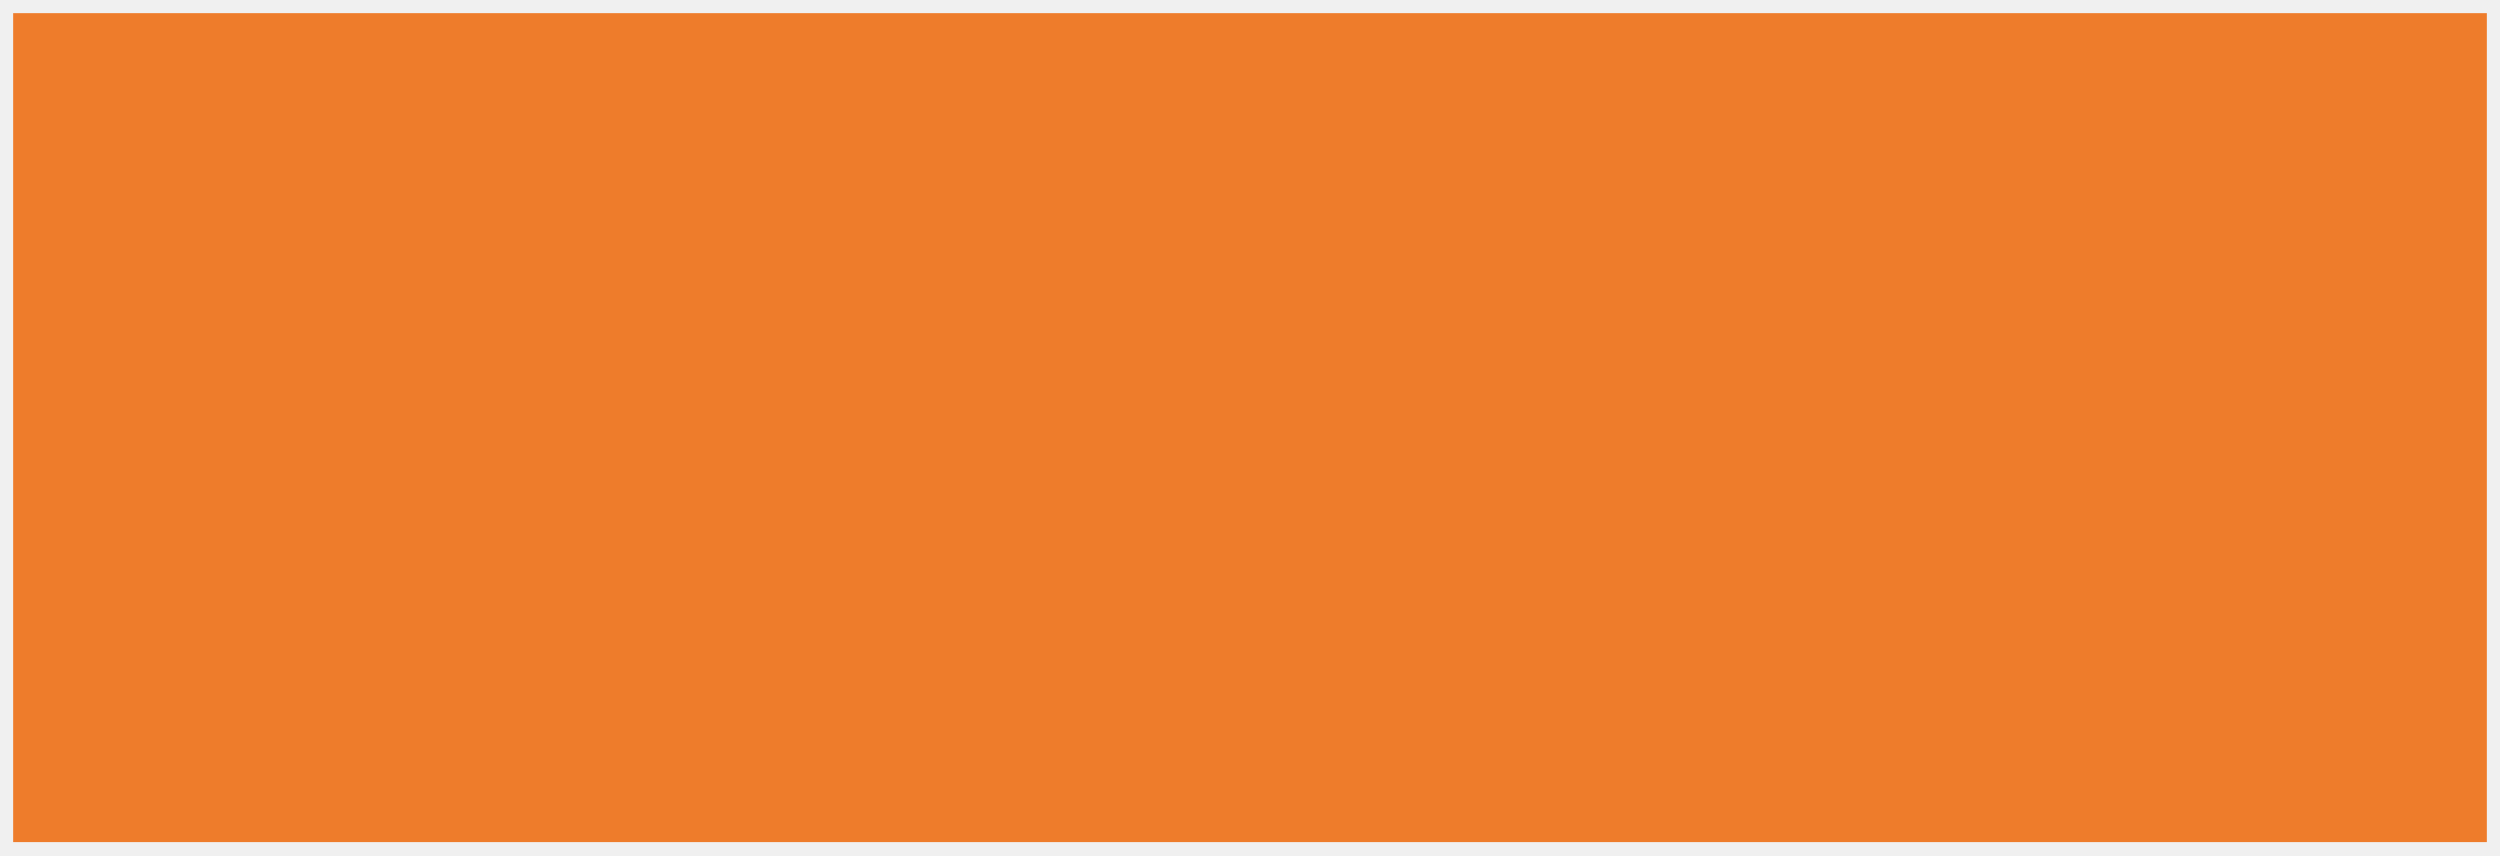
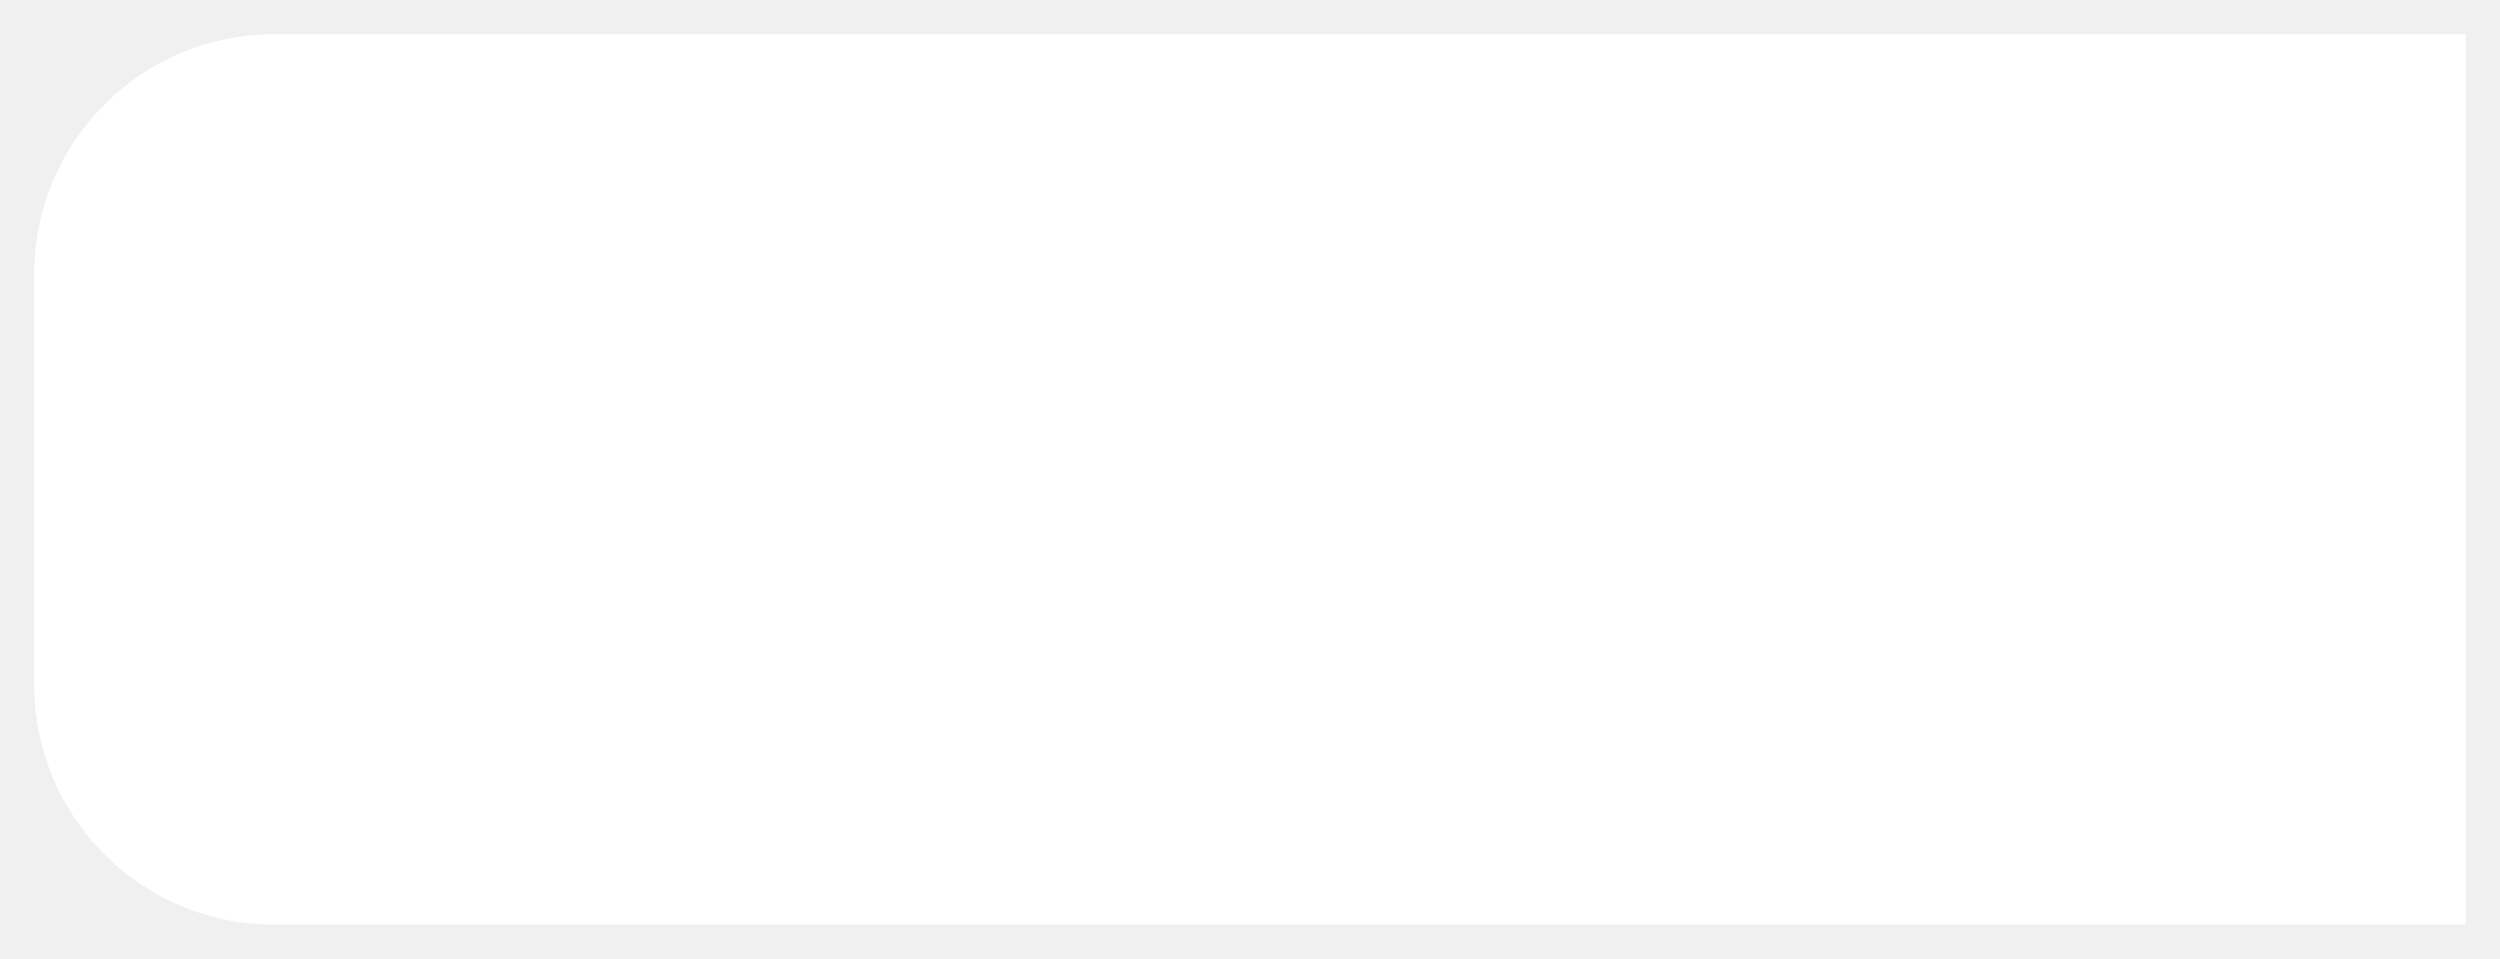
- <svg xmlns="http://www.w3.org/2000/svg" version="1.1" width="190px" height="65px">
-   <g transform="matrix(1 0 0 1 -485 -973 )">
-     <path d="M 486 974  L 674 974  L 674 1037  L 486 1037  L 486 974  Z " fill-rule="nonzero" fill="#ee7c2b" stroke="none" />
+ <svg xmlns="http://www.w3.org/2000/svg" version="1.1" width="73px" height="28px">
+   <g transform="matrix(1 0 0 1 -536 -520 )">
+     <path d="M 537 528  A 7 7 0 0 1 544 521 L 608 521  L 608 547  L 544 547  A 7 7 0 0 1 537 540 L 537 528  Z " fill-rule="nonzero" fill="#ffffff" stroke="none" />
  </g>
</svg>
